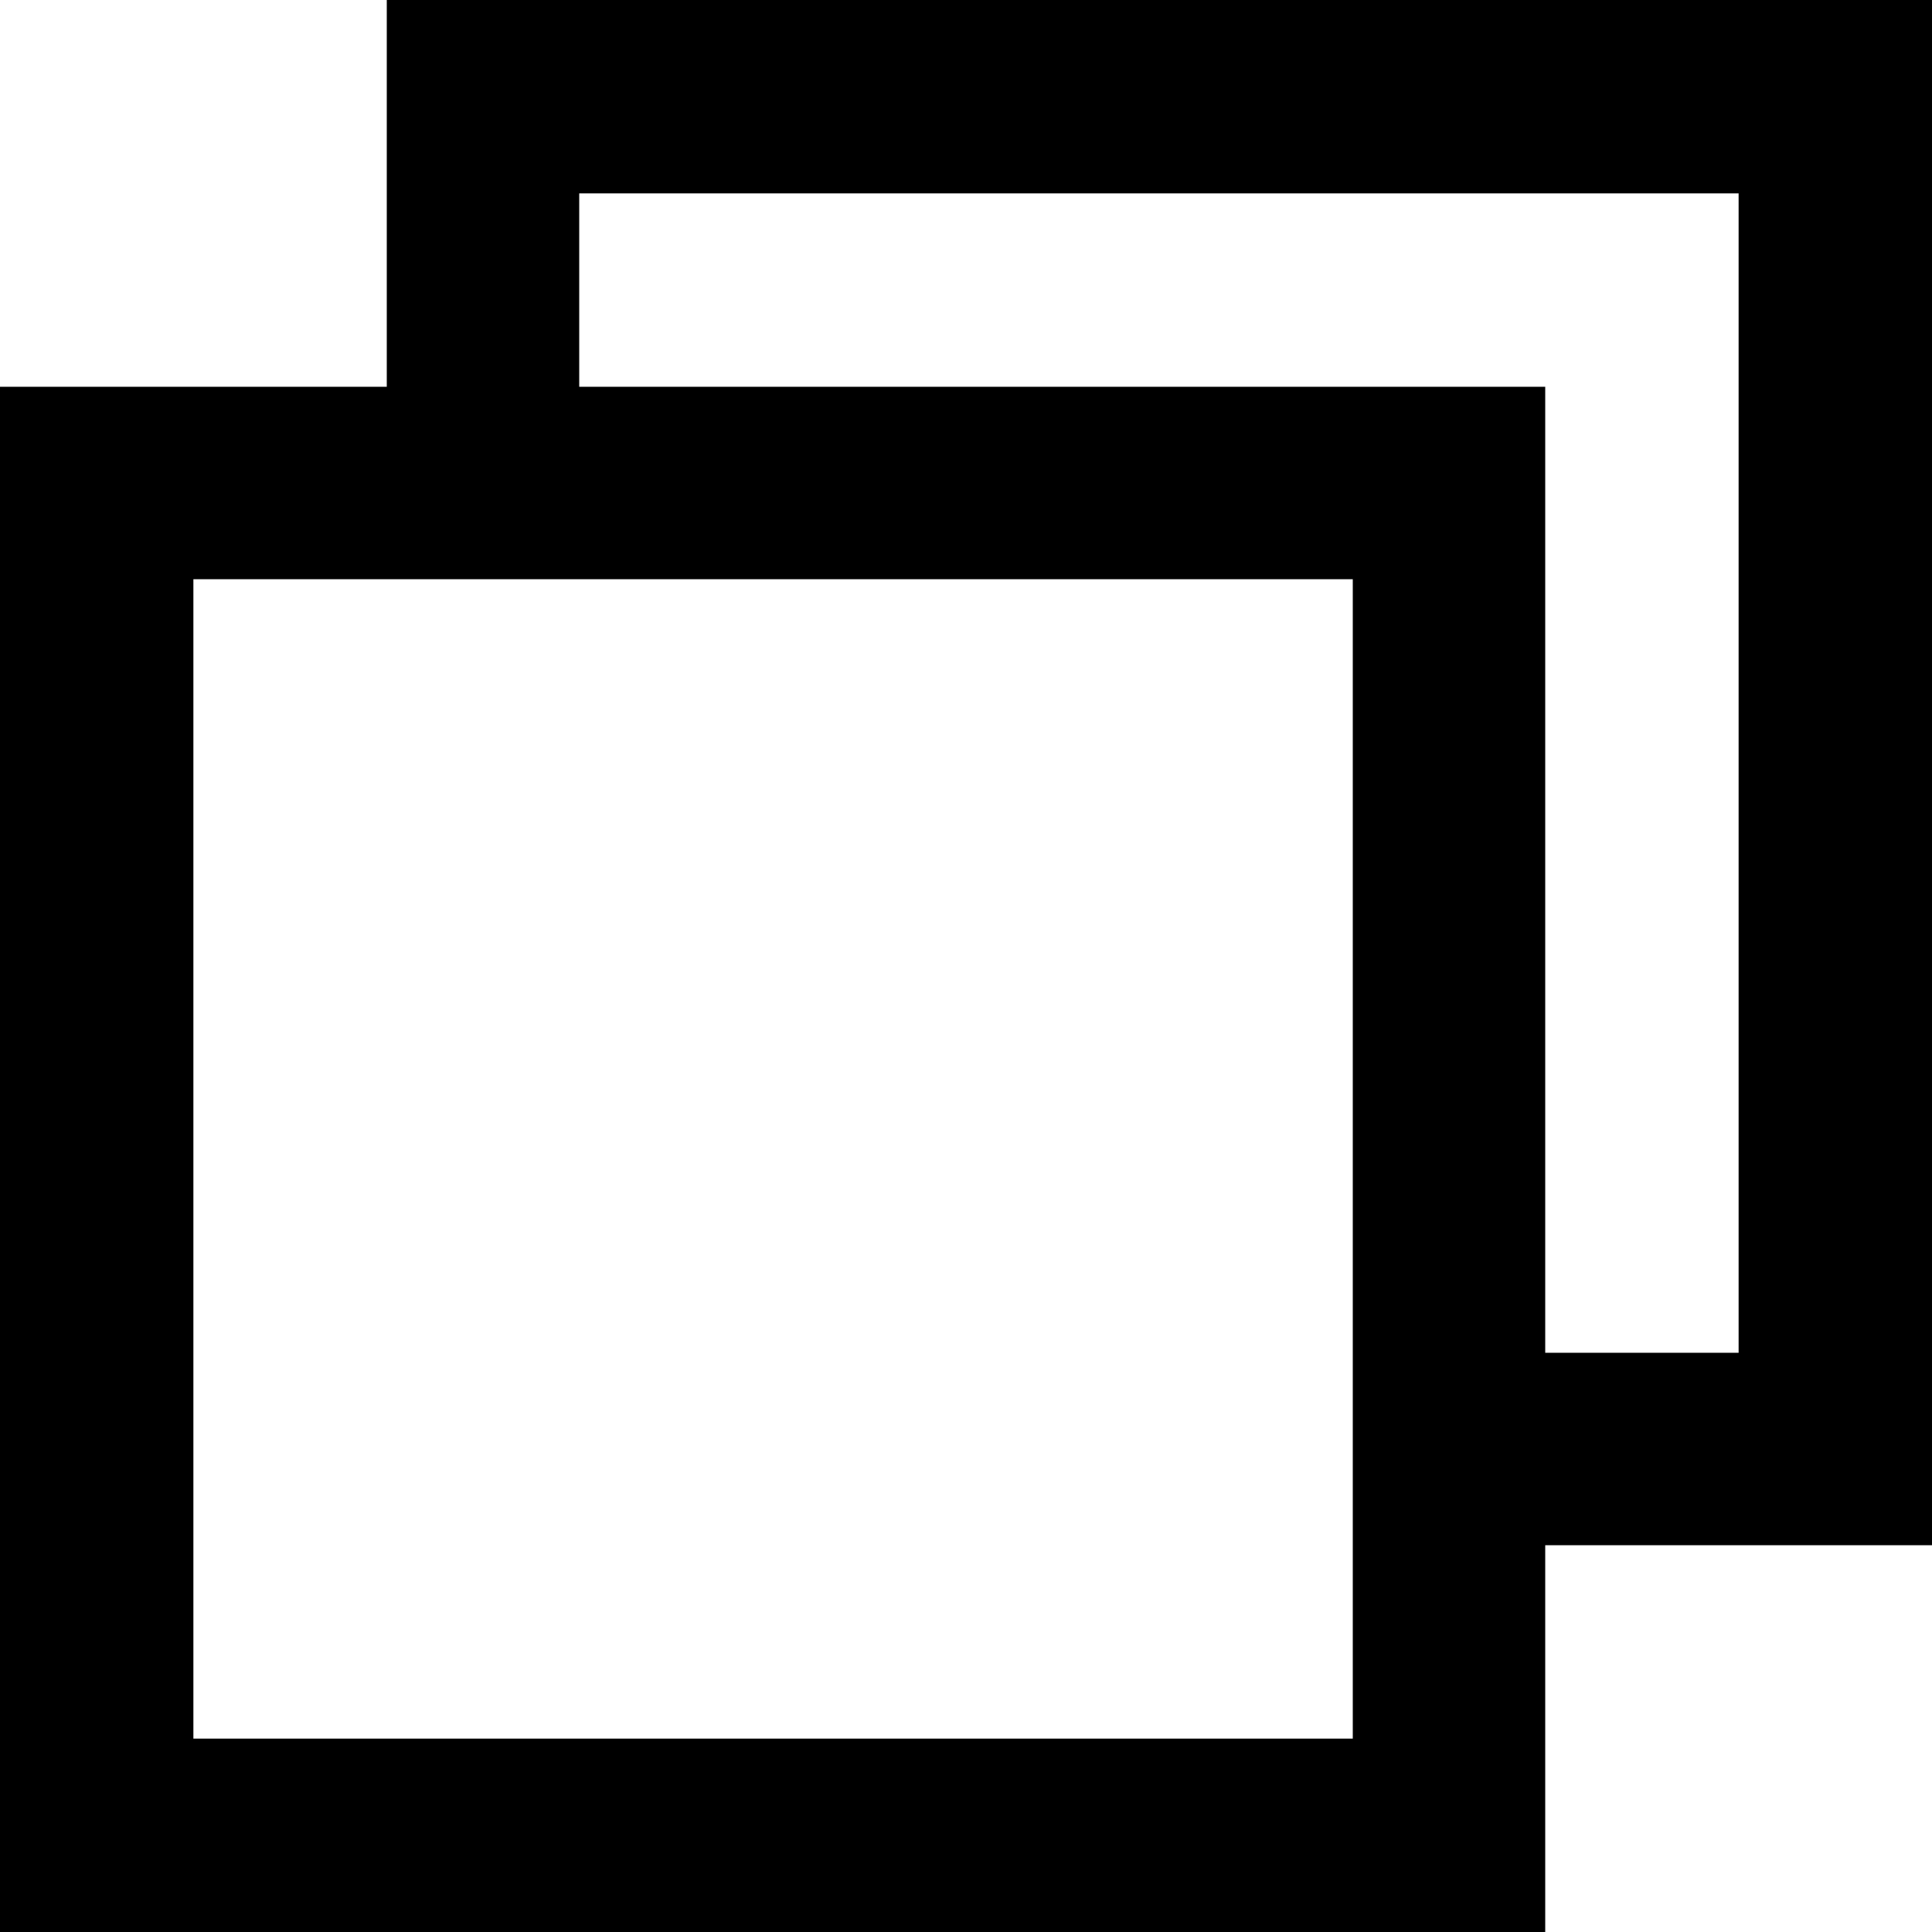
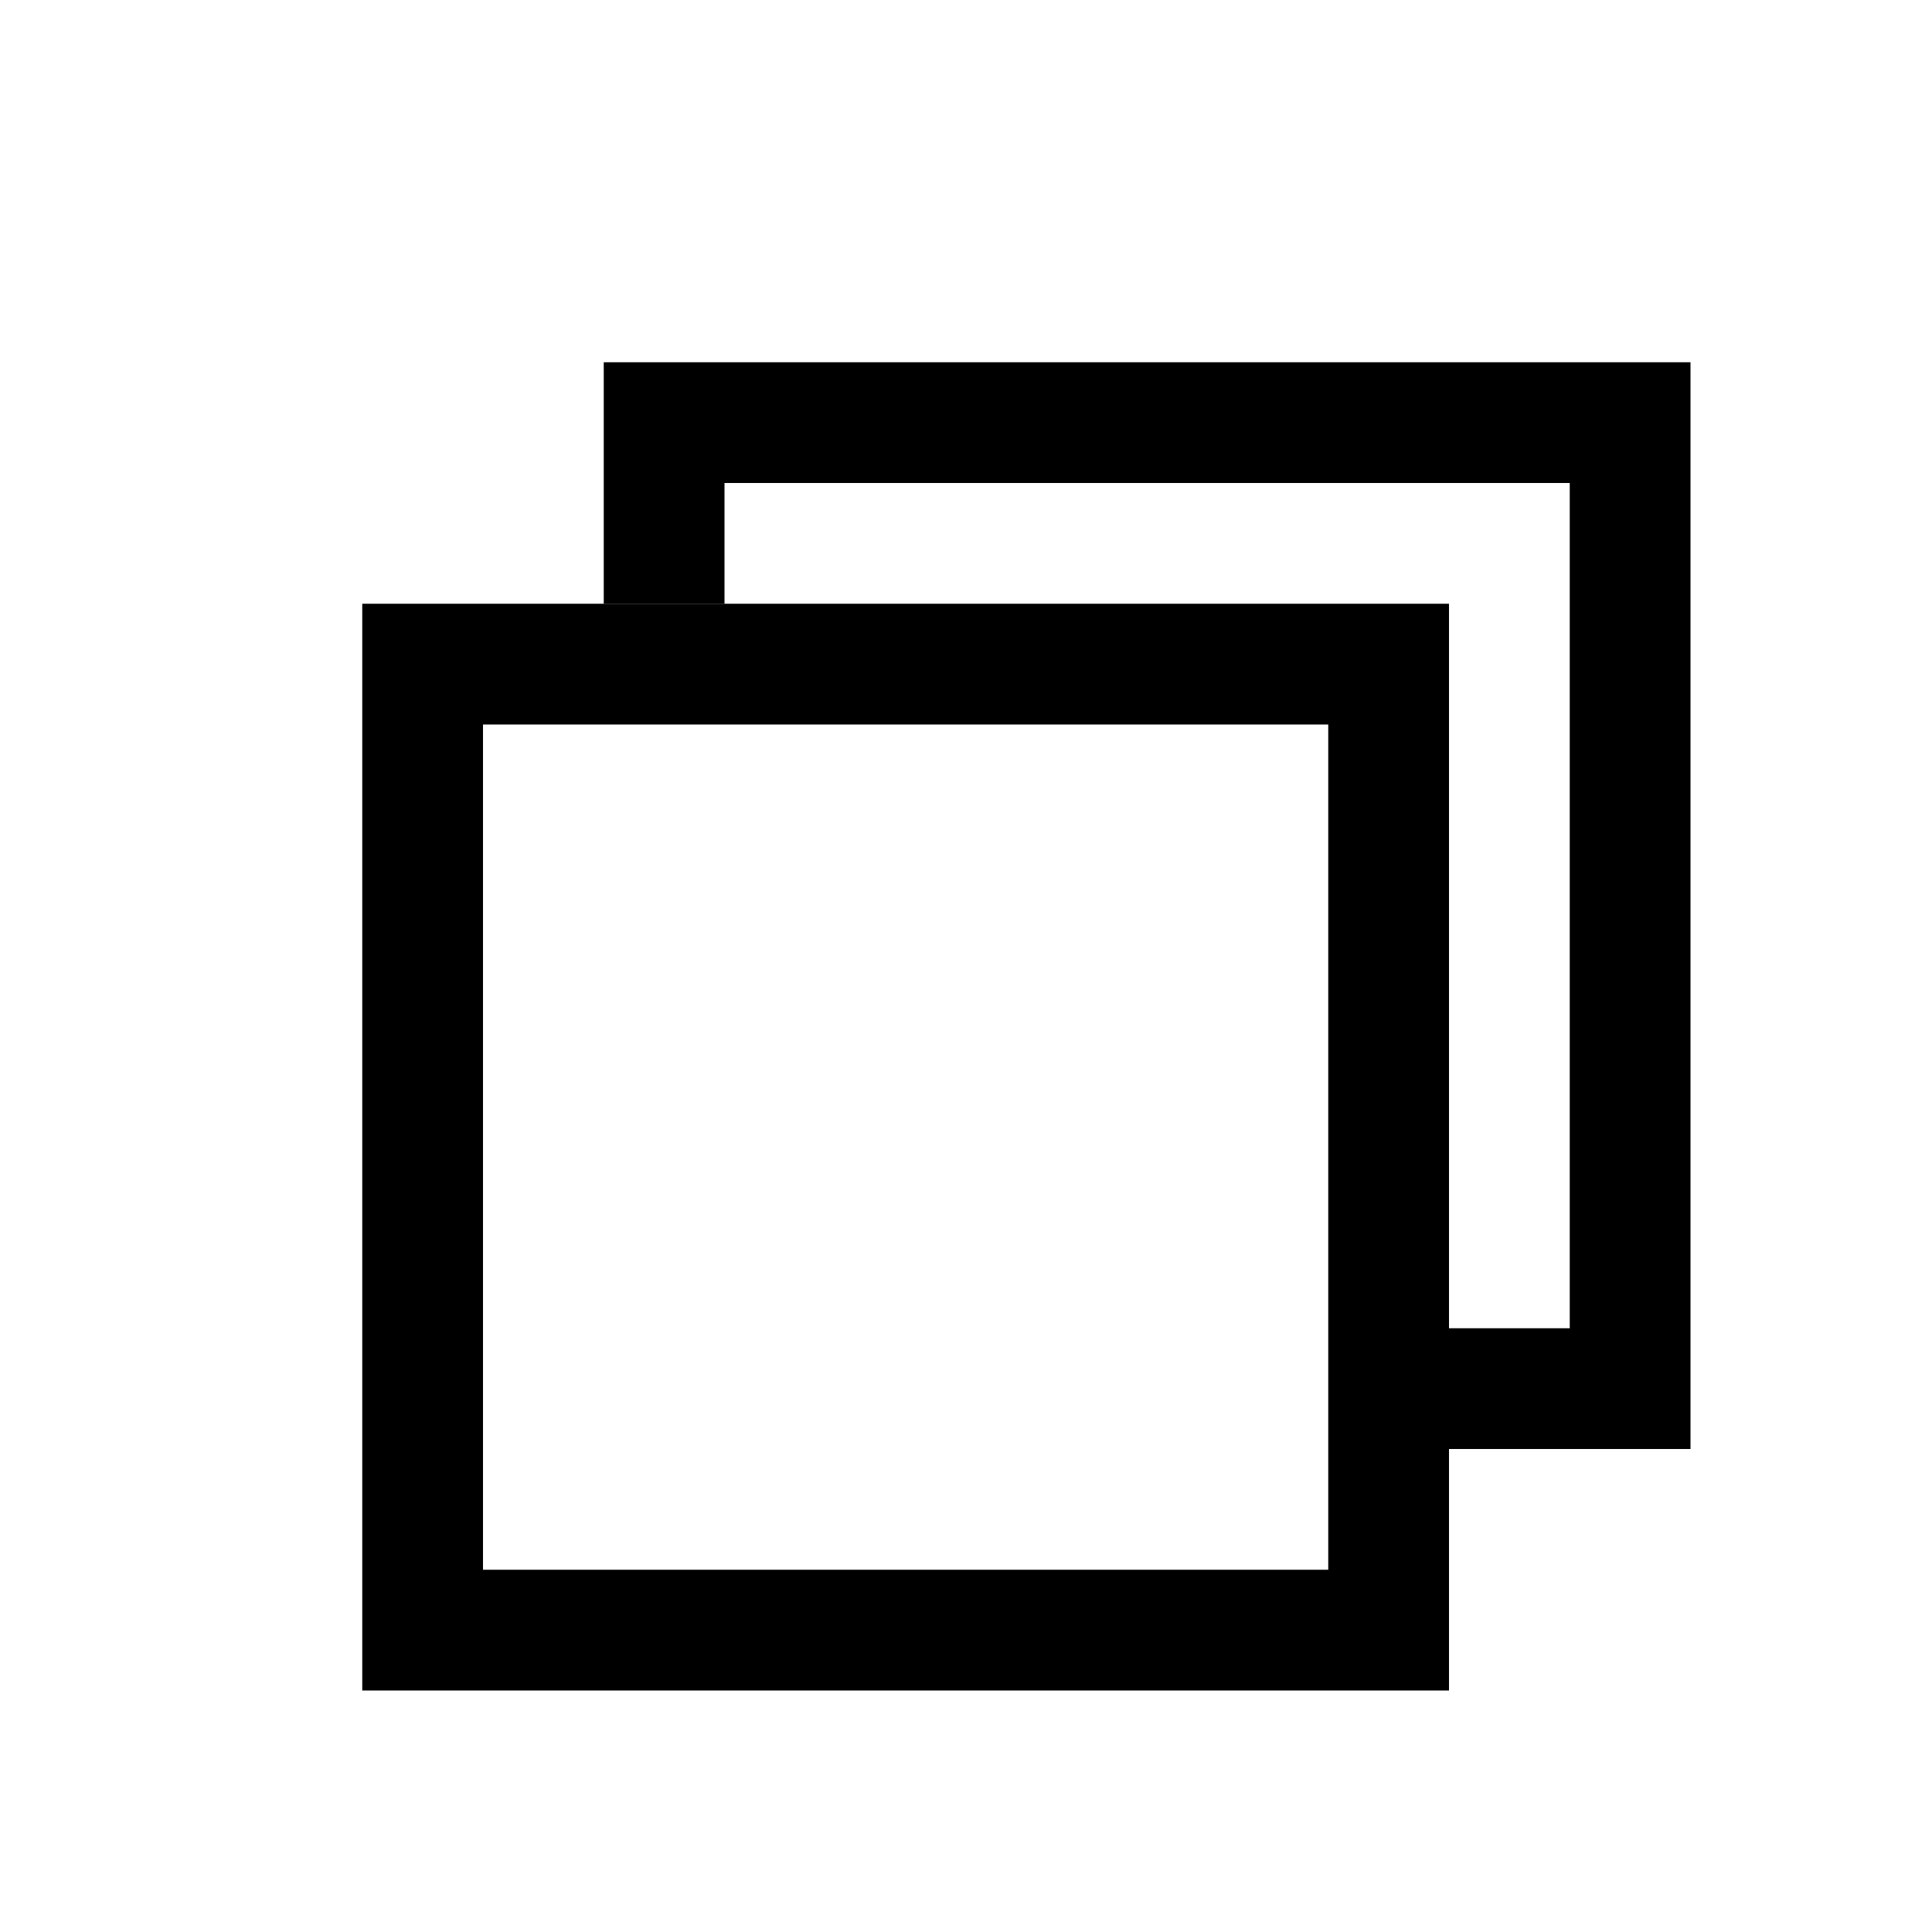
- <svg xmlns="http://www.w3.org/2000/svg" viewBox="0 0 2048 2048">
-   <path d="M2048 1638h-410v410H0V410h410V0h1638v1638zM1434 614H205v1229h1229V614zm409-409H614v205h1024v1024h205V205z" fill="#000000" />
+ <svg xmlns="http://www.w3.org/2000/svg" width="16" height="16" viewBox="0 0 16 16" fill="currentColor">
+   <path d="M3 5v9h9V5H3zm8 8H4V6h7v7z" />
+   <path fill-rule="evenodd" clip-rule="evenodd" d="M5 5h1V4h7v7h-1v1h2V3H5v2z" />
</svg>
